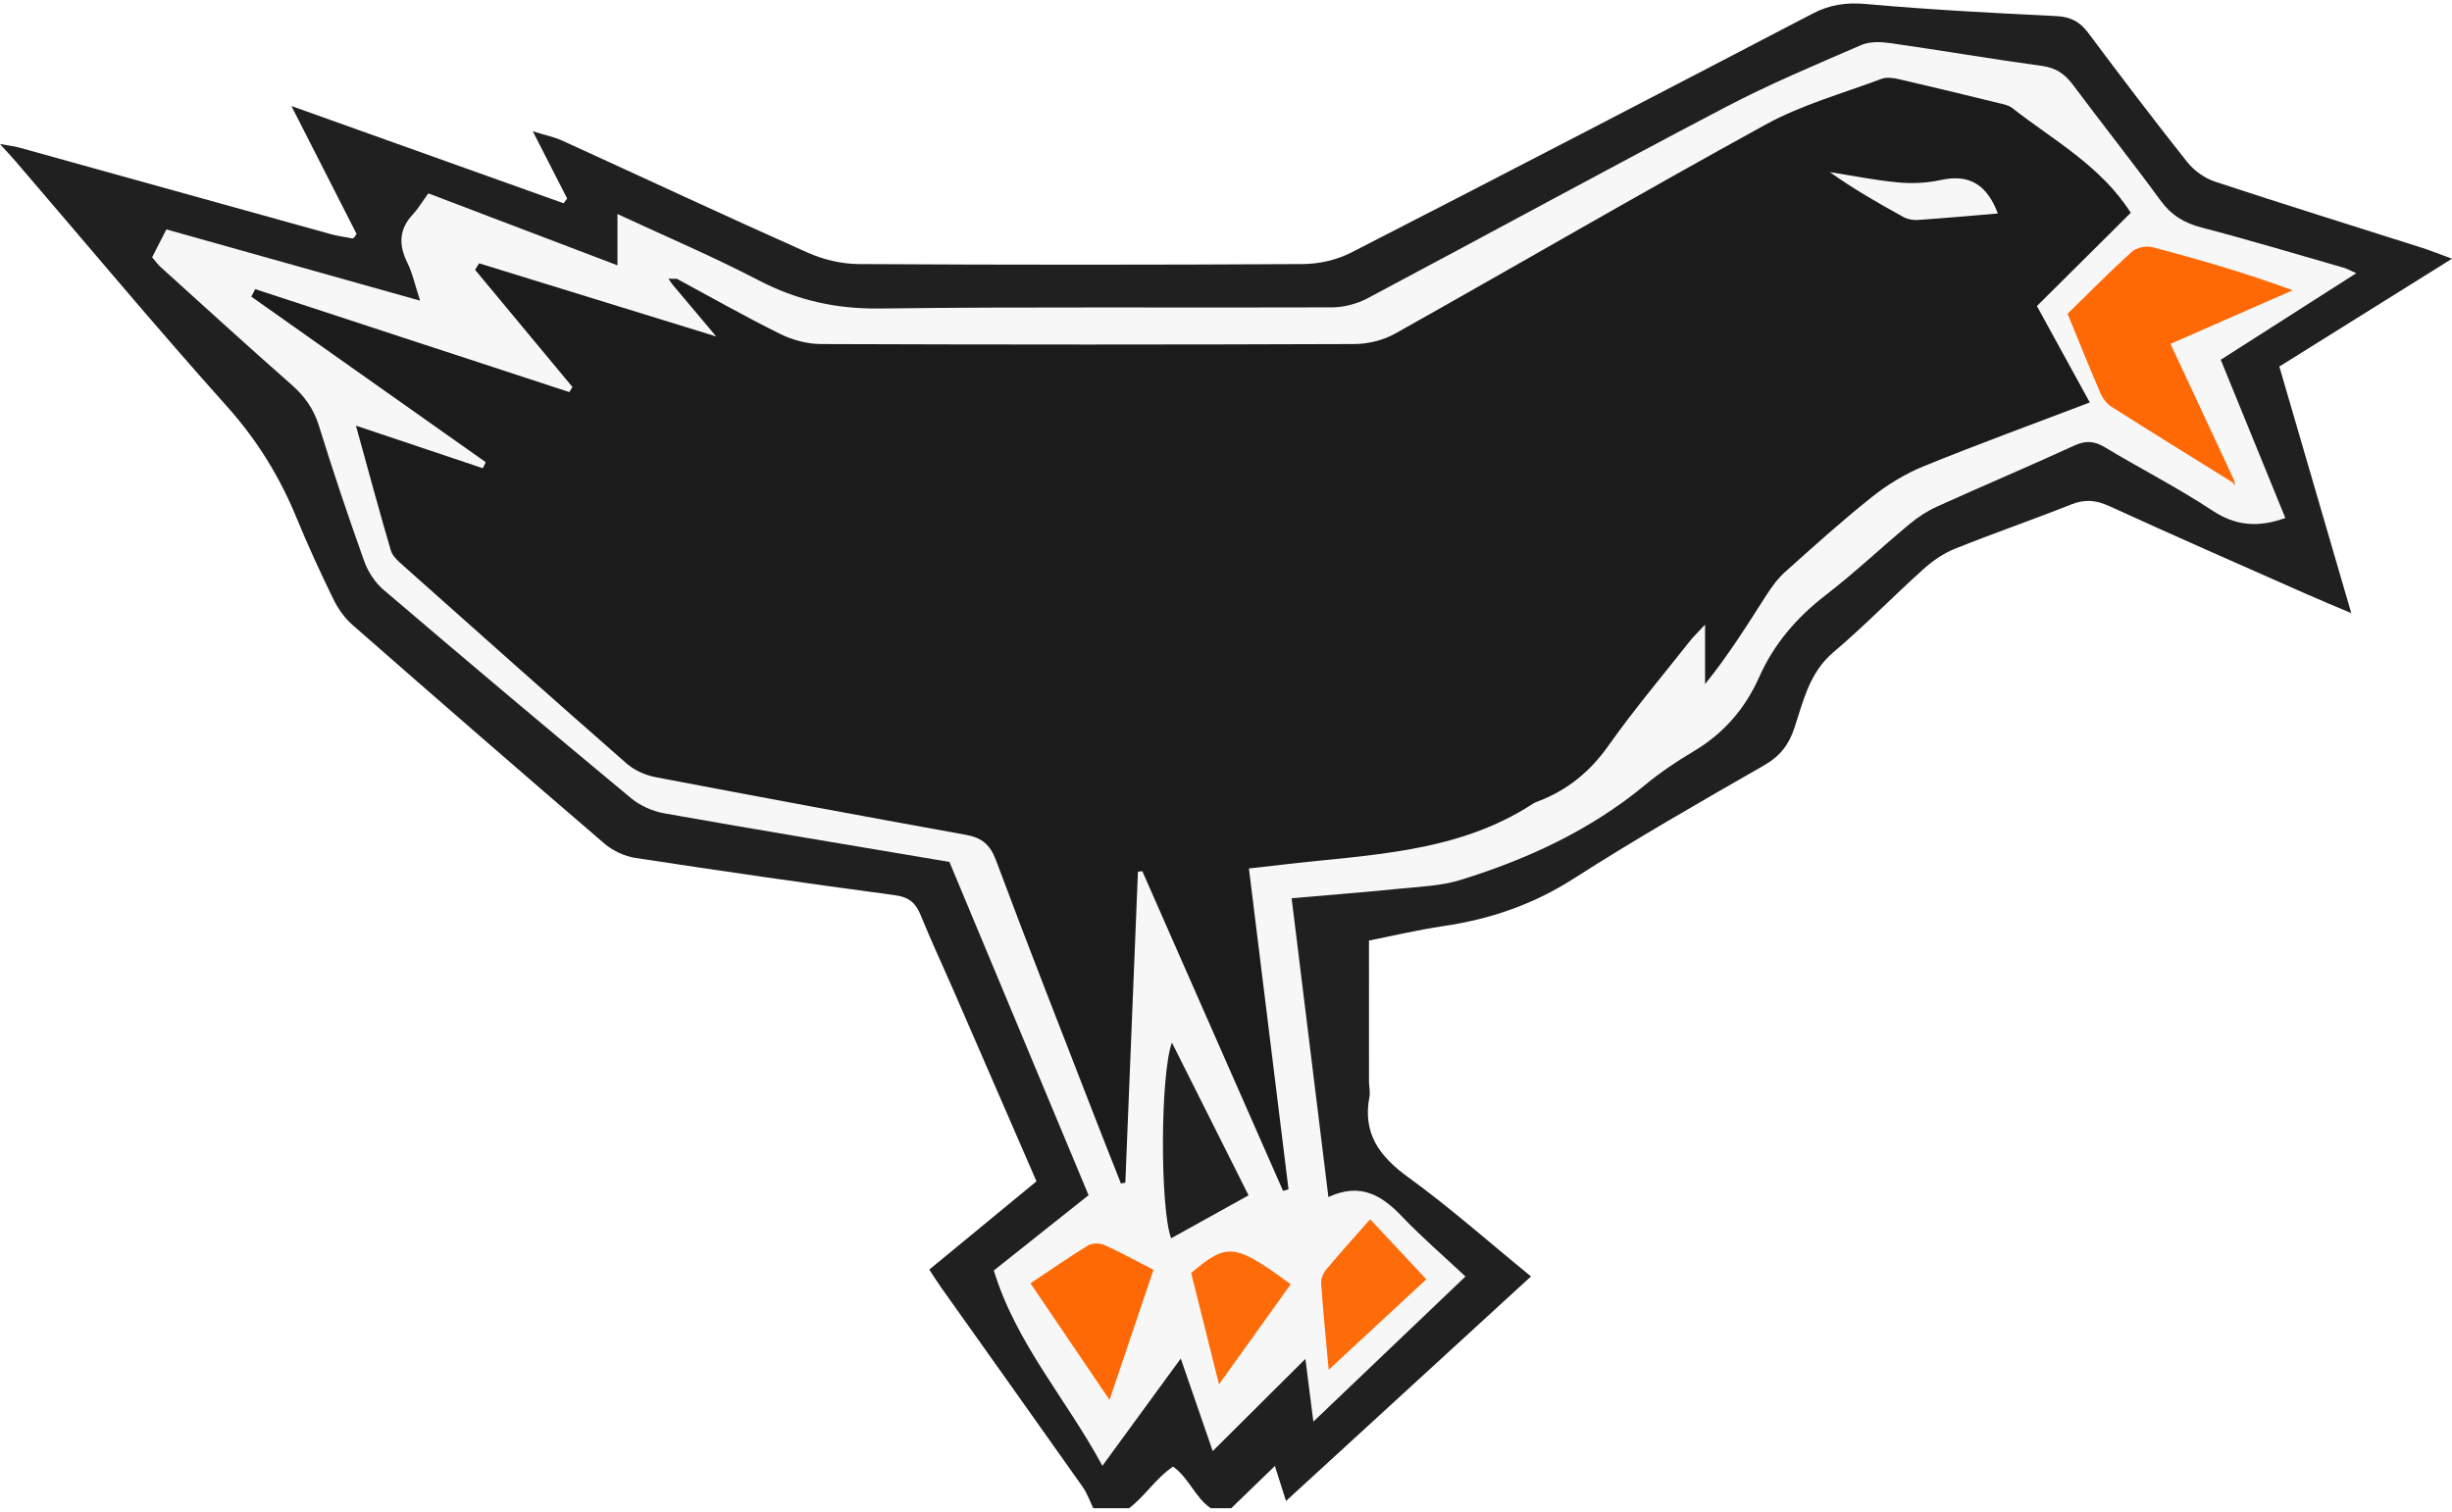
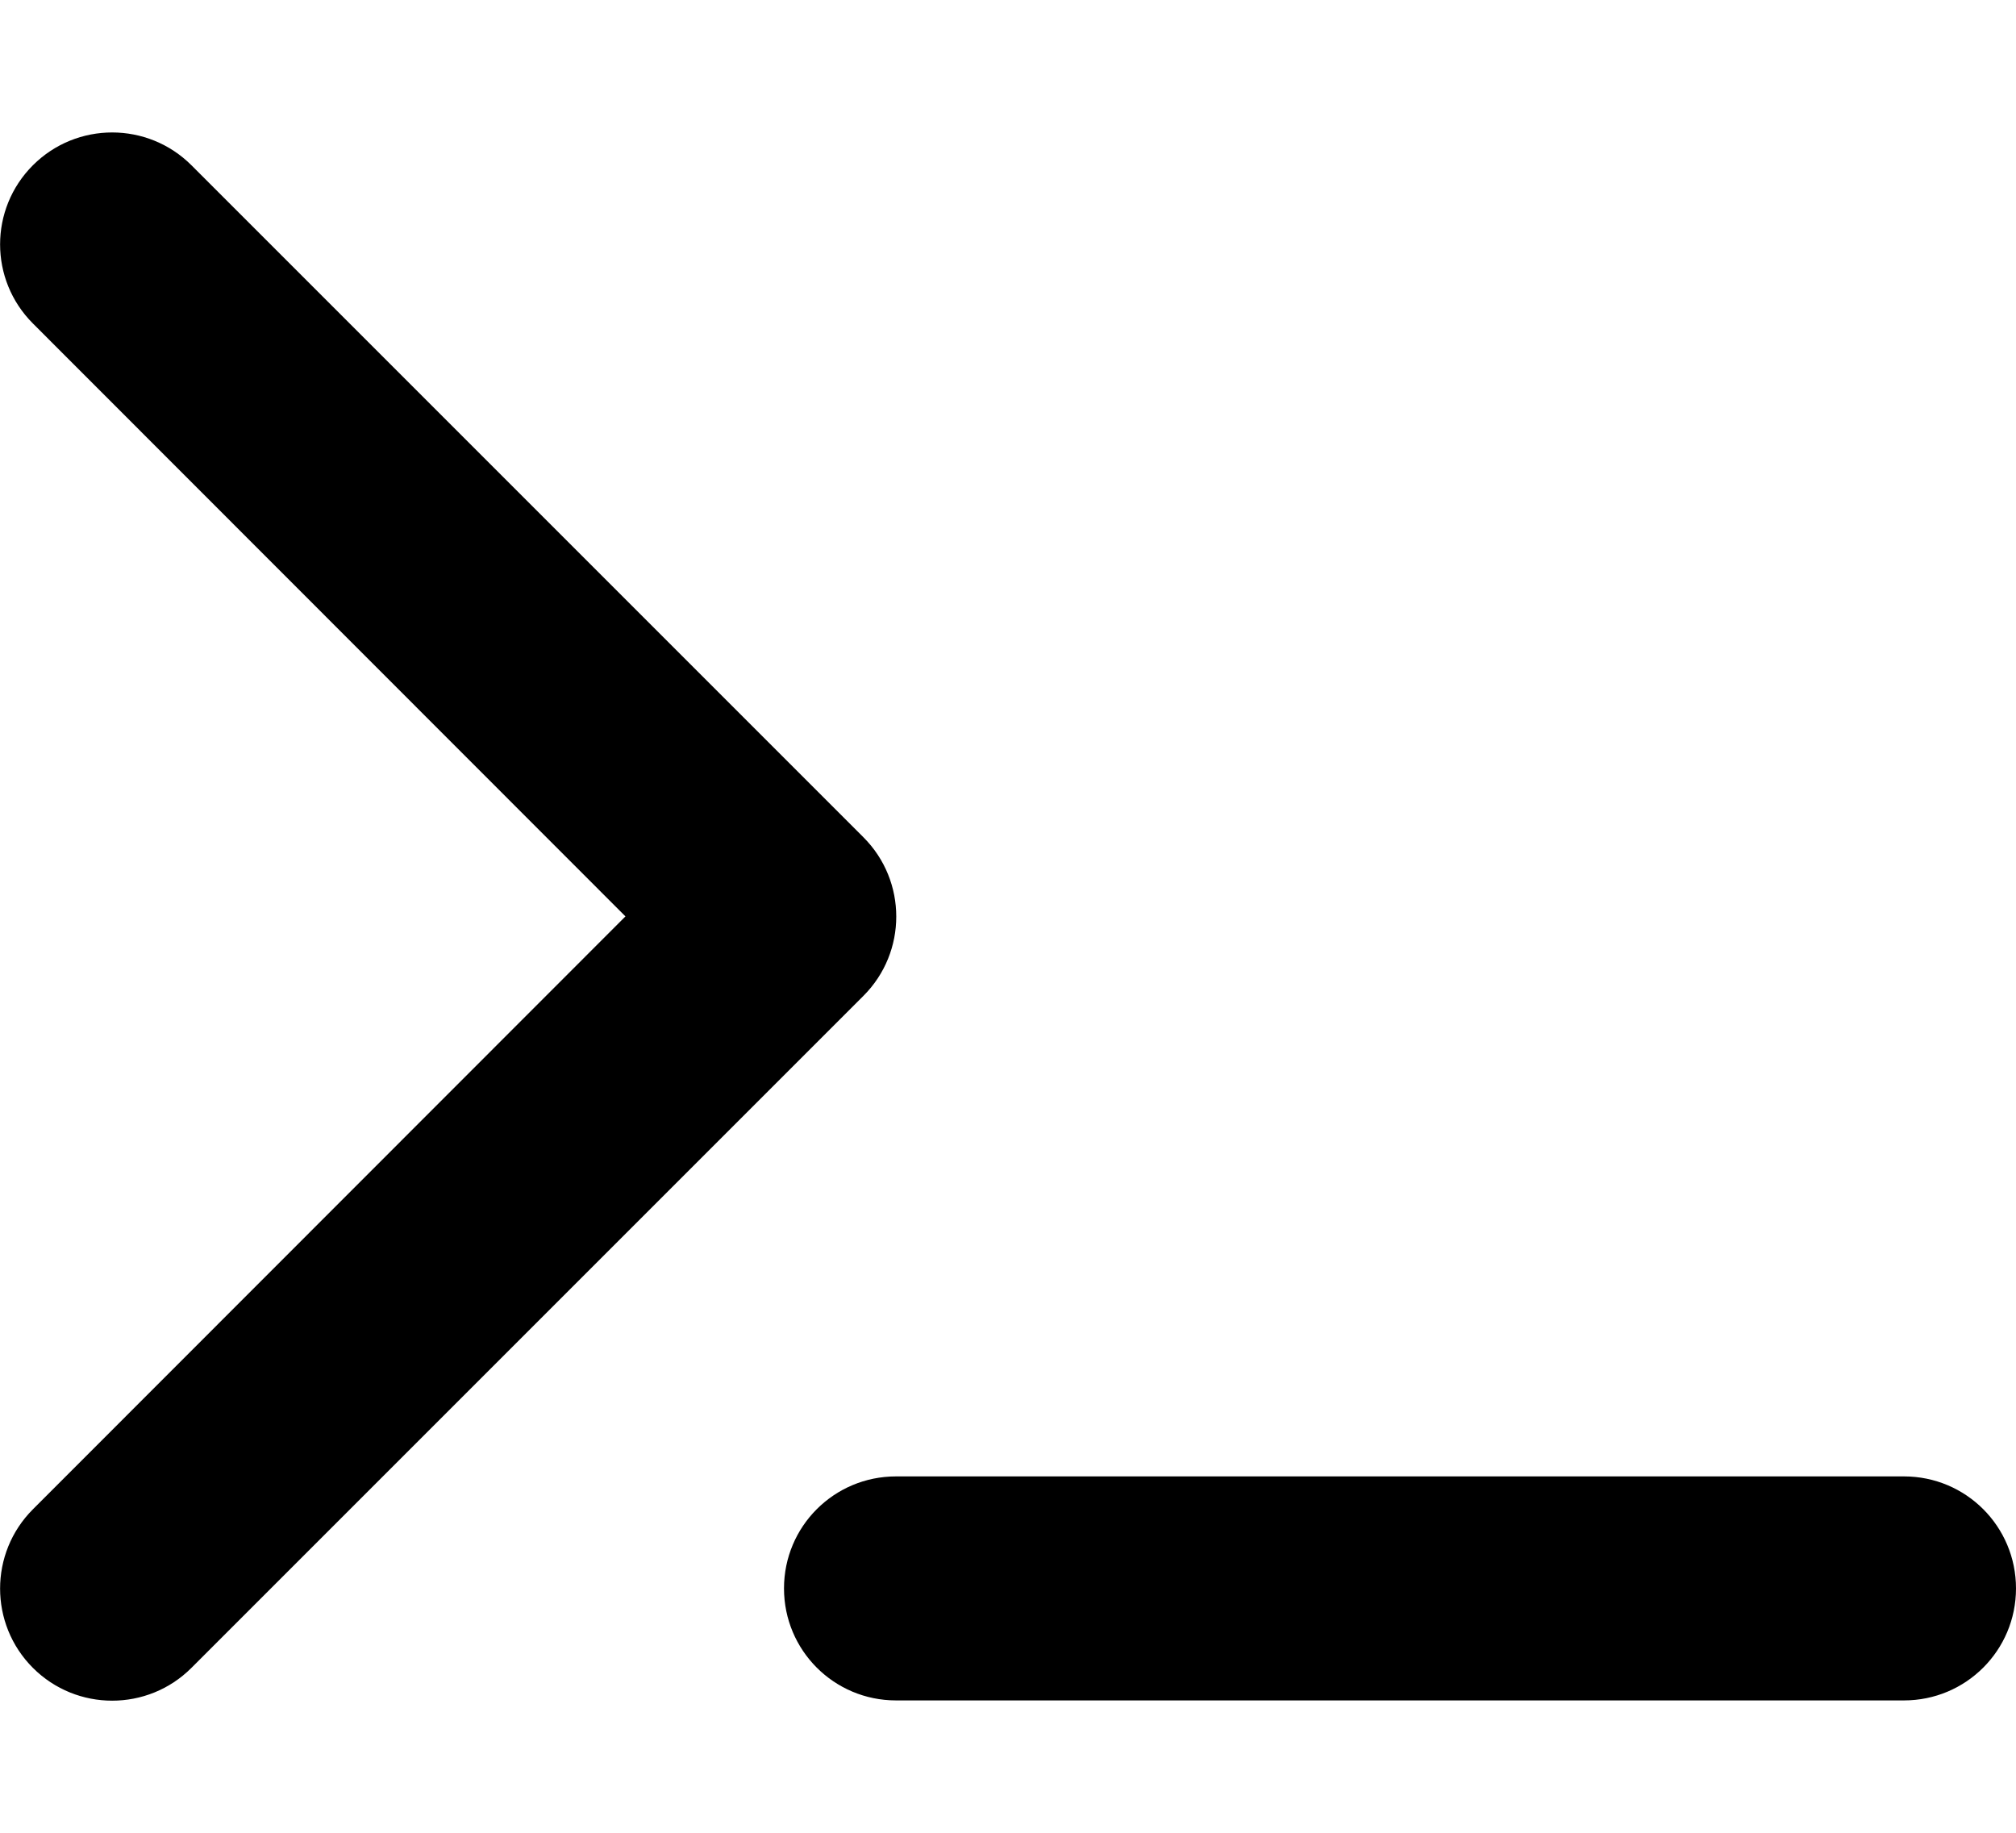
- <svg xmlns="http://www.w3.org/2000/svg" width="60px" height="37px" viewBox="0 0 169.309 103.93" version="1.1" id="svg1">
-   <defs id="defs1">
-     <clipPath clipPathUnits="userSpaceOnUse" id="clipPath2">
-       <path d="M 0,2960 H 1440 V 0 H 0 Z" transform="translate(-714.7075,-1302.415)" id="path2" />
-     </clipPath>
-     <clipPath clipPathUnits="userSpaceOnUse" id="clipPath6">
-       <path d="M 0,2960 H 1440 V 0 H 0 Z" transform="translate(-753.5244,-1421.838)" id="path6" />
-     </clipPath>
-     <clipPath clipPathUnits="userSpaceOnUse" id="clipPath10">
-       <path d="M 0,2960 H 1440 V 0 H 0 Z" transform="translate(-633.2056,-1543.109)" id="path10" />
-     </clipPath>
-     <clipPath clipPathUnits="userSpaceOnUse" id="clipPath12">
-       <path d="M 0,2960 H 1440 V 0 H 0 Z" transform="translate(-937.6055,-1503.306)" id="path12" />
-     </clipPath>
-     <clipPath clipPathUnits="userSpaceOnUse" id="clipPath14">
-       <path d="M 0,2960 H 1440 V 0 H 0 Z" transform="translate(-726.4834,-1349.092)" id="path14" />
-     </clipPath>
-     <clipPath clipPathUnits="userSpaceOnUse" id="clipPath16">
-       <path d="M 0,2960 H 1440 V 0 H 0 Z" transform="translate(-730.0908,-1393.581)" id="path16" />
-     </clipPath>
-     <clipPath clipPathUnits="userSpaceOnUse" id="clipPath18">
-       <path d="M 0,2960 H 1440 V 0 H 0 Z" transform="translate(-779.8848,-1347.232)" id="path18" />
-     </clipPath>
-     <clipPath clipPathUnits="userSpaceOnUse" id="clipPath20">
-       <path d="M 0,2960 H 1440 V 0 H 0 Z" transform="translate(-739.3086,-1326.668)" id="path20" />
-     </clipPath>
-     <clipPath clipPathUnits="userSpaceOnUse" id="clipPath26">
-       <path d="M 0,2960 H 1440 V 0 H 0 Z" transform="translate(-632.3135,-1542.027)" id="path26" />
-     </clipPath>
-     <clipPath clipPathUnits="userSpaceOnUse" id="clipPath28">
-       <path d="M 0,2960 H 1440 V 0 H 0 Z" transform="translate(-937.9845,-1503.704)" id="path28" />
-     </clipPath>
-     <clipPath clipPathUnits="userSpaceOnUse" id="clipPath30">
-       <path d="M 0,2960 H 1440 V 0 H 0 Z" transform="translate(-891.7559,-1555.902)" id="path30" />
-     </clipPath>
-   </defs>
-   <g id="layer1" transform="translate(-20.37292,-96.57291)">
-     <path id="outer-black" d="m 0,0 c -0.686,1.399 -1.196,2.922 -2.083,4.179 -9.205,13.042 -18.473,26.038 -27.714,39.053 -0.754,1.062 -1.44,2.172 -2.307,3.487 7.023,5.784 13.918,11.463 20.98,17.279 -5.424,12.492 -10.757,24.791 -16.107,37.084 -2.185,5.019 -4.507,9.981 -6.568,15.05 -0.98,2.409 -2.315,3.522 -5.043,3.888 -16.948,2.268 -33.873,4.71 -50.776,7.293 -2.138,0.327 -4.443,1.41 -6.088,2.821 -16.518,14.175 -32.938,28.463 -49.305,42.811 -1.554,1.363 -2.847,3.212 -3.759,5.081 -2.545,5.215 -4.969,10.5 -7.176,15.867 -3.308,8.048 -7.713,15.216 -13.592,21.785 -14.068,15.721 -27.589,31.932 -41.336,47.941 -0.841,0.98 -1.728,1.922 -3.12,3.464 1.641,-0.302 2.794,-0.426 3.896,-0.732 20.291,-5.63 40.574,-11.287 60.865,-16.915 1.273,-0.353 2.597,-0.522 3.897,-0.776 0.743,-0.25 0.794,0.489 1.145,0.8 -4.062,7.979 -8.125,15.958 -12.761,25.063 18.363,-6.563 35.819,-12.8 53.274,-19.038 0.23,0.311 0.461,0.623 0.691,0.935 -2.056,4.023 -4.113,8.045 -6.726,13.159 2.567,-0.801 4.25,-1.135 5.768,-1.828 16.009,-7.304 31.947,-14.767 48.022,-21.924 3.07,-1.367 6.646,-2.224 9.995,-2.244 28.988,-0.172 57.976,-0.168 86.964,0 3.169,0.019 6.636,0.811 9.448,2.252 30.155,15.458 60.222,31.091 90.266,46.765 3.372,1.759 6.591,2.248 10.447,1.9 12.4,-1.116 24.847,-1.762 37.287,-2.369 2.782,-0.135 4.599,-1.079 6.234,-3.265 6.374,-8.523 12.803,-17.011 19.421,-25.344 1.329,-1.673 3.403,-3.141 5.43,-3.811 13.402,-4.429 26.889,-8.607 40.339,-12.893 1.89,-0.602 3.735,-1.35 6.028,-2.187 -11.444,-7.15 -22.54,-14.082 -33.793,-21.111 4.656,-15.964 9.241,-31.687 14.077,-48.272 -3.397,1.441 -6.057,2.527 -8.682,3.69 -12.902,5.716 -25.83,11.373 -38.659,17.248 -2.601,1.192 -4.783,1.403 -7.449,0.344 -7.567,-3.005 -15.274,-5.66 -22.827,-8.699 -2.235,-0.9 -4.353,-2.382 -6.158,-4.005 -5.935,-5.339 -11.511,-11.091 -17.595,-16.247 -4.696,-3.98 -5.865,-9.517 -7.612,-14.785 -1.119,-3.373 -2.845,-5.573 -5.975,-7.367 -12.545,-7.189 -25.108,-14.382 -37.275,-22.181 -7.905,-5.065 -16.31,-7.923 -25.455,-9.275 -5.073,-0.751 -10.08,-1.944 -14.578,-2.83 0,-9.434 -0.004,-18.52 0.004,-27.606 0.002,-0.997 0.273,-2.032 0.09,-2.986 C 52.678,73.396 55.98,68.906 61.618,64.815 69.802,58.876 77.401,52.128 85.668,45.383 69.657,30.703 53.906,16.262 37.717,1.419 36.956,3.819 36.379,5.634 35.542,8.272 32.496,5.322 29.748,2.661 27,0 H 23 C 19.937,2.045 18.788,5.869 15.608,8.15 12.228,5.866 10.127,2.366 7,0 Z" style="display:inline;fill:#202020;fill-opacity:1;fill-rule:nonzero;stroke:none" transform="matrix(0.3527778,0,0,-0.3527778,95.86524,200.503)" clip-path="url(#clipPath2)" />
-     <path id="inner-white" d="m 0,0 c 2.438,-19.823 4.783,-38.887 7.196,-58.495 6.362,2.919 10.516,0.272 14.453,-3.86 3.776,-3.963 7.95,-7.546 12.378,-11.7 -9.734,-9.291 -19.387,-18.504 -29.772,-28.416 -0.565,4.436 -1.008,7.92 -1.563,12.279 -6.182,-6.152 -12.005,-11.945 -18.136,-18.045 -2.108,6.107 -4.032,11.679 -6.254,18.122 -5.276,-7.225 -10.034,-13.741 -15.341,-21.007 -7.046,13.08 -16.853,23.863 -21.252,38.244 6.189,4.919 12.273,9.755 18.546,14.74 -9.122,21.855 -18.187,43.574 -27.233,65.245 -18.767,3.17 -37.296,6.235 -55.788,9.509 -2.306,0.408 -4.765,1.506 -6.561,2.998 -16.242,13.49 -32.388,27.098 -48.449,40.804 -1.656,1.413 -3.019,3.532 -3.756,5.595 -3.129,8.757 -6.102,17.576 -8.847,26.46 -1.032,3.337 -2.809,5.815 -5.387,8.082 -8.613,7.575 -17.082,15.314 -25.59,23.007 -0.596,0.538 -1.066,1.215 -1.68,1.926 0.879,1.719 1.696,3.318 2.79,5.459 16.234,-4.561 32.461,-9.121 49.663,-13.954 -0.982,2.993 -1.473,5.357 -2.507,7.452 -1.73,3.504 -1.626,6.552 1.115,9.473 1.01,1.077 1.768,2.39 2.997,4.087 12.077,-4.598 24.228,-9.224 37.022,-14.094 v 10.047 c 9.601,-4.469 18.762,-8.352 27.554,-12.941 7.557,-3.946 15.198,-5.669 23.796,-5.559 29.489,0.379 58.986,0.105 88.48,0.224 2.349,0.009 4.925,0.684 7.003,1.787 23.337,12.39 46.521,25.068 69.916,37.346 8.657,4.543 17.716,8.337 26.697,12.229 1.685,0.73 3.918,0.627 5.82,0.355 9.872,-1.408 19.704,-3.104 29.584,-4.45 2.745,-0.374 4.473,-1.599 6.053,-3.717 5.669,-7.599 11.57,-15.026 17.165,-22.678 2.097,-2.867 4.628,-4.364 8.026,-5.25 9.321,-2.432 18.552,-5.209 27.813,-7.868 0.607,-0.174 1.169,-0.505 2.432,-1.065 -9.06,-5.787 -17.637,-11.266 -26.526,-16.944 4.255,-10.429 8.428,-20.655 12.641,-30.981 -5.318,-1.912 -9.695,-1.571 -14.286,1.459 -6.787,4.479 -14.075,8.194 -21.054,12.396 -2.08,1.252 -3.761,1.336 -5.987,0.315 -8.904,-4.083 -17.931,-7.899 -26.856,-11.939 -1.932,-0.875 -3.775,-2.093 -5.411,-3.452 C 115.407,68.653 110.201,63.713 104.543,59.356 98.88,54.995 94.408,49.799 91.528,43.325 88.735,37.044 84.514,32.218 78.597,28.709 75.313,26.762 72.106,24.601 69.169,22.168 58.484,13.324 46.17,7.645 33.082,3.591 29.198,2.388 24.957,2.262 20.858,1.846 14.096,1.159 7.315,0.638 0,0" style="display:inline;fill:#f8f7f7;fill-opacity:1;fill-rule:nonzero;stroke:none" transform="matrix(0.3527778,0,0,-0.3527778,109.559,158.3732)" clip-path="url(#clipPath6)" />
-     <path id="inner-black" d="m 0,0 c 6.726,-3.628 13.373,-7.414 20.219,-10.799 2.406,-1.19 5.295,-1.962 7.968,-1.972 34.822,-0.128 69.646,-0.13 104.469,0.004 2.667,0.01 5.628,0.749 7.947,2.051 24.2,13.581 48.172,27.574 72.499,40.92 7.062,3.873 15.042,6.085 22.648,8.934 1.001,0.375 2.328,0.201 3.426,-0.052 6.478,-1.489 12.937,-3.066 19.394,-4.645 0.956,-0.233 2.042,-0.415 2.777,-0.991 8.069,-6.322 17.332,-11.295 23.217,-20.521 -6.094,-6.057 -12.256,-12.182 -18.372,-18.262 3.632,-6.623 6.891,-12.567 10.349,-18.871 -11.005,-4.195 -21.855,-8.152 -32.544,-12.504 -3.598,-1.465 -7.059,-3.59 -10.106,-6.012 -5.852,-4.651 -11.412,-9.677 -16.984,-14.668 -1.445,-1.294 -2.632,-2.942 -3.691,-4.587 -3.739,-5.814 -7.372,-11.696 -11.974,-17.36 v 11.643 c -1.555,-1.681 -2.324,-2.407 -2.971,-3.228 -5.356,-6.796 -10.955,-13.423 -15.943,-20.48 -3.6,-5.092 -8.028,-8.704 -13.756,-10.894 -0.311,-0.119 -0.639,-0.219 -0.912,-0.399 -14.984,-9.839 -32.326,-10.007 -49.219,-12.01 -1.959,-0.232 -3.92,-0.447 -6.482,-0.738 2.612,-21.162 5.182,-41.984 7.751,-62.807 -0.355,-0.107 -0.711,-0.213 -1.067,-0.321 -9.182,20.863 -18.363,41.727 -27.546,62.589 -0.287,-0.03 -0.575,-0.061 -0.862,-0.091 l -2.464,-60.882 c -0.288,-0.053 -0.575,-0.107 -0.863,-0.161 -1.771,4.499 -3.564,8.99 -5.311,13.5 -6.418,16.57 -12.93,33.104 -19.133,49.753 -1.151,3.09 -2.775,4.439 -5.858,4.997 -20.272,3.676 -40.53,7.429 -60.766,11.295 -1.991,0.381 -4.136,1.32 -5.647,2.643 -14.633,12.816 -29.153,25.761 -43.677,38.703 -0.977,0.869 -2.161,1.87 -2.503,3.03 -2.329,7.896 -4.458,15.851 -6.834,24.444 8.768,-2.942 16.801,-5.638 24.834,-8.334 0.192,0.393 0.383,0.786 0.575,1.179 -15.298,10.806 -30.595,21.612 -45.893,32.418 0.255,0.488 0.511,0.977 0.766,1.465 20.497,-6.72 40.995,-13.44 61.491,-20.16 0.199,0.336 0.398,0.671 0.597,1.007 -6.353,7.648 -12.706,15.296 -19.058,22.944 0.266,0.421 0.533,0.842 0.8,1.262 C -23.622,-1.624 -8.534,-6.281 7.698,-11.29 4.299,-7.25 1.704,-4.166 -0.892,-1.082 -0.746,-0.597 -0.457,-0.229 0,0" style="fill:#1b1b1b;fill-opacity:1;fill-rule:nonzero;stroke:none" transform="matrix(0.3527778,0,0,-0.3527778,67.11318,115.5915)" clip-path="url(#clipPath10)" />
-     <path id="beak-orange" d="m 0,0 c -7.886,4.909 -15.791,9.787 -23.632,14.767 -0.905,0.575 -1.691,1.614 -2.123,2.615 -2.162,5.009 -4.188,10.077 -6.451,15.585 4.184,4.081 8.262,8.23 12.57,12.124 0.902,0.815 2.795,1.224 3.991,0.91 C -6.509,43.602 2.567,40.977 11.853,37.56 3.989,34.108 -3.875,30.657 -12.058,27.066 -7.835,18.011 -3.728,9.205 0.379,0.398 0.253,0.266 0.127,0.133 0,0" style="fill:#fe6905;fill-opacity:1;fill-rule:nonzero;stroke:none" transform="matrix(0.3527778,0,0,-0.3527778,174.4987,129.6332)" clip-path="url(#clipPath12)" />
-     <path id="claw1-orange" d="m 0,0 c -2.826,-8.367 -5.545,-16.414 -8.602,-25.466 -5.439,8.023 -10.312,15.209 -15.476,22.826 3.895,2.591 7.515,5.116 11.277,7.407 0.803,0.488 2.286,0.493 3.176,0.094 C -6.484,3.456 -3.464,1.778 0,0" style="fill:#fe6905;fill-opacity:1;fill-rule:nonzero;stroke:none" transform="matrix(0.3527778,0,0,-0.3527778,100.0195,184.0364)" clip-path="url(#clipPath14)" />
-     <path id="space-black" d="M 0,0 C 5.05,-10.066 9.914,-19.762 15.003,-29.908 9.875,-32.754 4.886,-35.523 -0.158,-38.323 -2.338,-32.335 -2.285,-6.286 0,0" style="display:inline;fill:#202020;fill-opacity:1;fill-rule:nonzero;stroke:none" transform="matrix(0.3527778,0,0,-0.3527778,101.2921,168.3416)" clip-path="url(#clipPath16)" />
-     <path id="claw3-orange" d="m 0,0 c -5.999,-5.562 -12.162,-11.273 -19.104,-17.707 -0.568,6.263 -1.108,11.578 -1.477,16.905 -0.063,0.891 0.403,2.013 0.994,2.719 2.753,3.293 5.636,6.478 8.596,9.841 C -7.318,7.829 -3.86,4.13 0,0" style="fill:#fe6b09;fill-opacity:1;fill-rule:nonzero;stroke:none" transform="matrix(0.3527778,0,0,-0.3527778,118.8583,184.6927)" clip-path="url(#clipPath18)" />
-     <path id="claw2-orange" d="m 0,0 c -2.001,8.007 -3.729,14.918 -5.448,21.801 7.091,5.984 8.447,5.851 19.485,-2.2 C 9.514,13.283 4.988,6.965 0,0" style="fill:#fe6b09;fill-opacity:1;fill-rule:nonzero;stroke:none" transform="matrix(0.3527778,0,0,-0.3527778,104.544,191.9471)" clip-path="url(#clipPath20)" />
-     <path id="feather-artifact-black" d="M 0,0 C -0.257,0.367 -0.515,0.733 -0.772,1.099 -0.218,1.094 0.337,1.088 0.892,1.082 0.595,0.722 0.297,0.361 0,0" style="fill:#1b1b1b;fill-opacity:1;fill-rule:nonzero;stroke:none" transform="matrix(0.3527778,0,0,-0.3527778,66.79847,115.9732)" clip-path="url(#clipPath26)" />
-     <path id="beak-artifact-orange" d="M 0,0 0.217,-1.077 C 0.019,-0.851 -0.18,-0.625 -0.379,-0.398 -0.252,-0.266 -0.126,-0.133 0,0" style="fill:#fe6905;fill-opacity:1;fill-rule:nonzero;stroke:none" transform="matrix(0.3527778,0,0,-0.3527778,174.6324,129.4927)" clip-path="url(#clipPath28)" />
-     <path id="eye-white" d="m 0,0 c -5.501,-0.46 -10.587,-0.927 -15.681,-1.274 -0.933,-0.064 -2.016,0.149 -2.832,0.597 -4.905,2.693 -9.752,5.491 -14.384,8.774 4.462,-0.7 8.907,-1.604 13.396,-2.021 2.741,-0.255 5.632,-0.119 8.316,0.472 C -5.593,7.779 -2.137,5.659 0,0" style="display:inline;fill:#f8f7f7;fill-opacity:1;fill-rule:nonzero;stroke:none" transform="matrix(0.3527778,0,0,-0.3527778,158.324,111.0783)" clip-path="url(#clipPath30)" />
-   </g>
+ <svg xmlns="http://www.w3.org/2000/svg" height="20" width="22" viewBox="0 0 576 512" fill="currentColor" className="text-gray-900 dark:text-gray-100 h-6 w-6">
+   <path d="M9.4 86.6C-3.1 74.1-3.1 53.9 9.4 41.4s32.8-12.5 45.3 0l192 192c12.5 12.5 12.5 32.8 0 45.3l-192 192c-12.5 12.5-32.8 12.5-45.3 0s-12.5-32.8 0-45.3L178.7 256 9.4 86.6zM256 416H544c17.7 0 32 14.3 32 32s-14.3 32-32 32H256c-17.7 0-32-14.3-32-32s14.3-32 32-32z" />
</svg>
